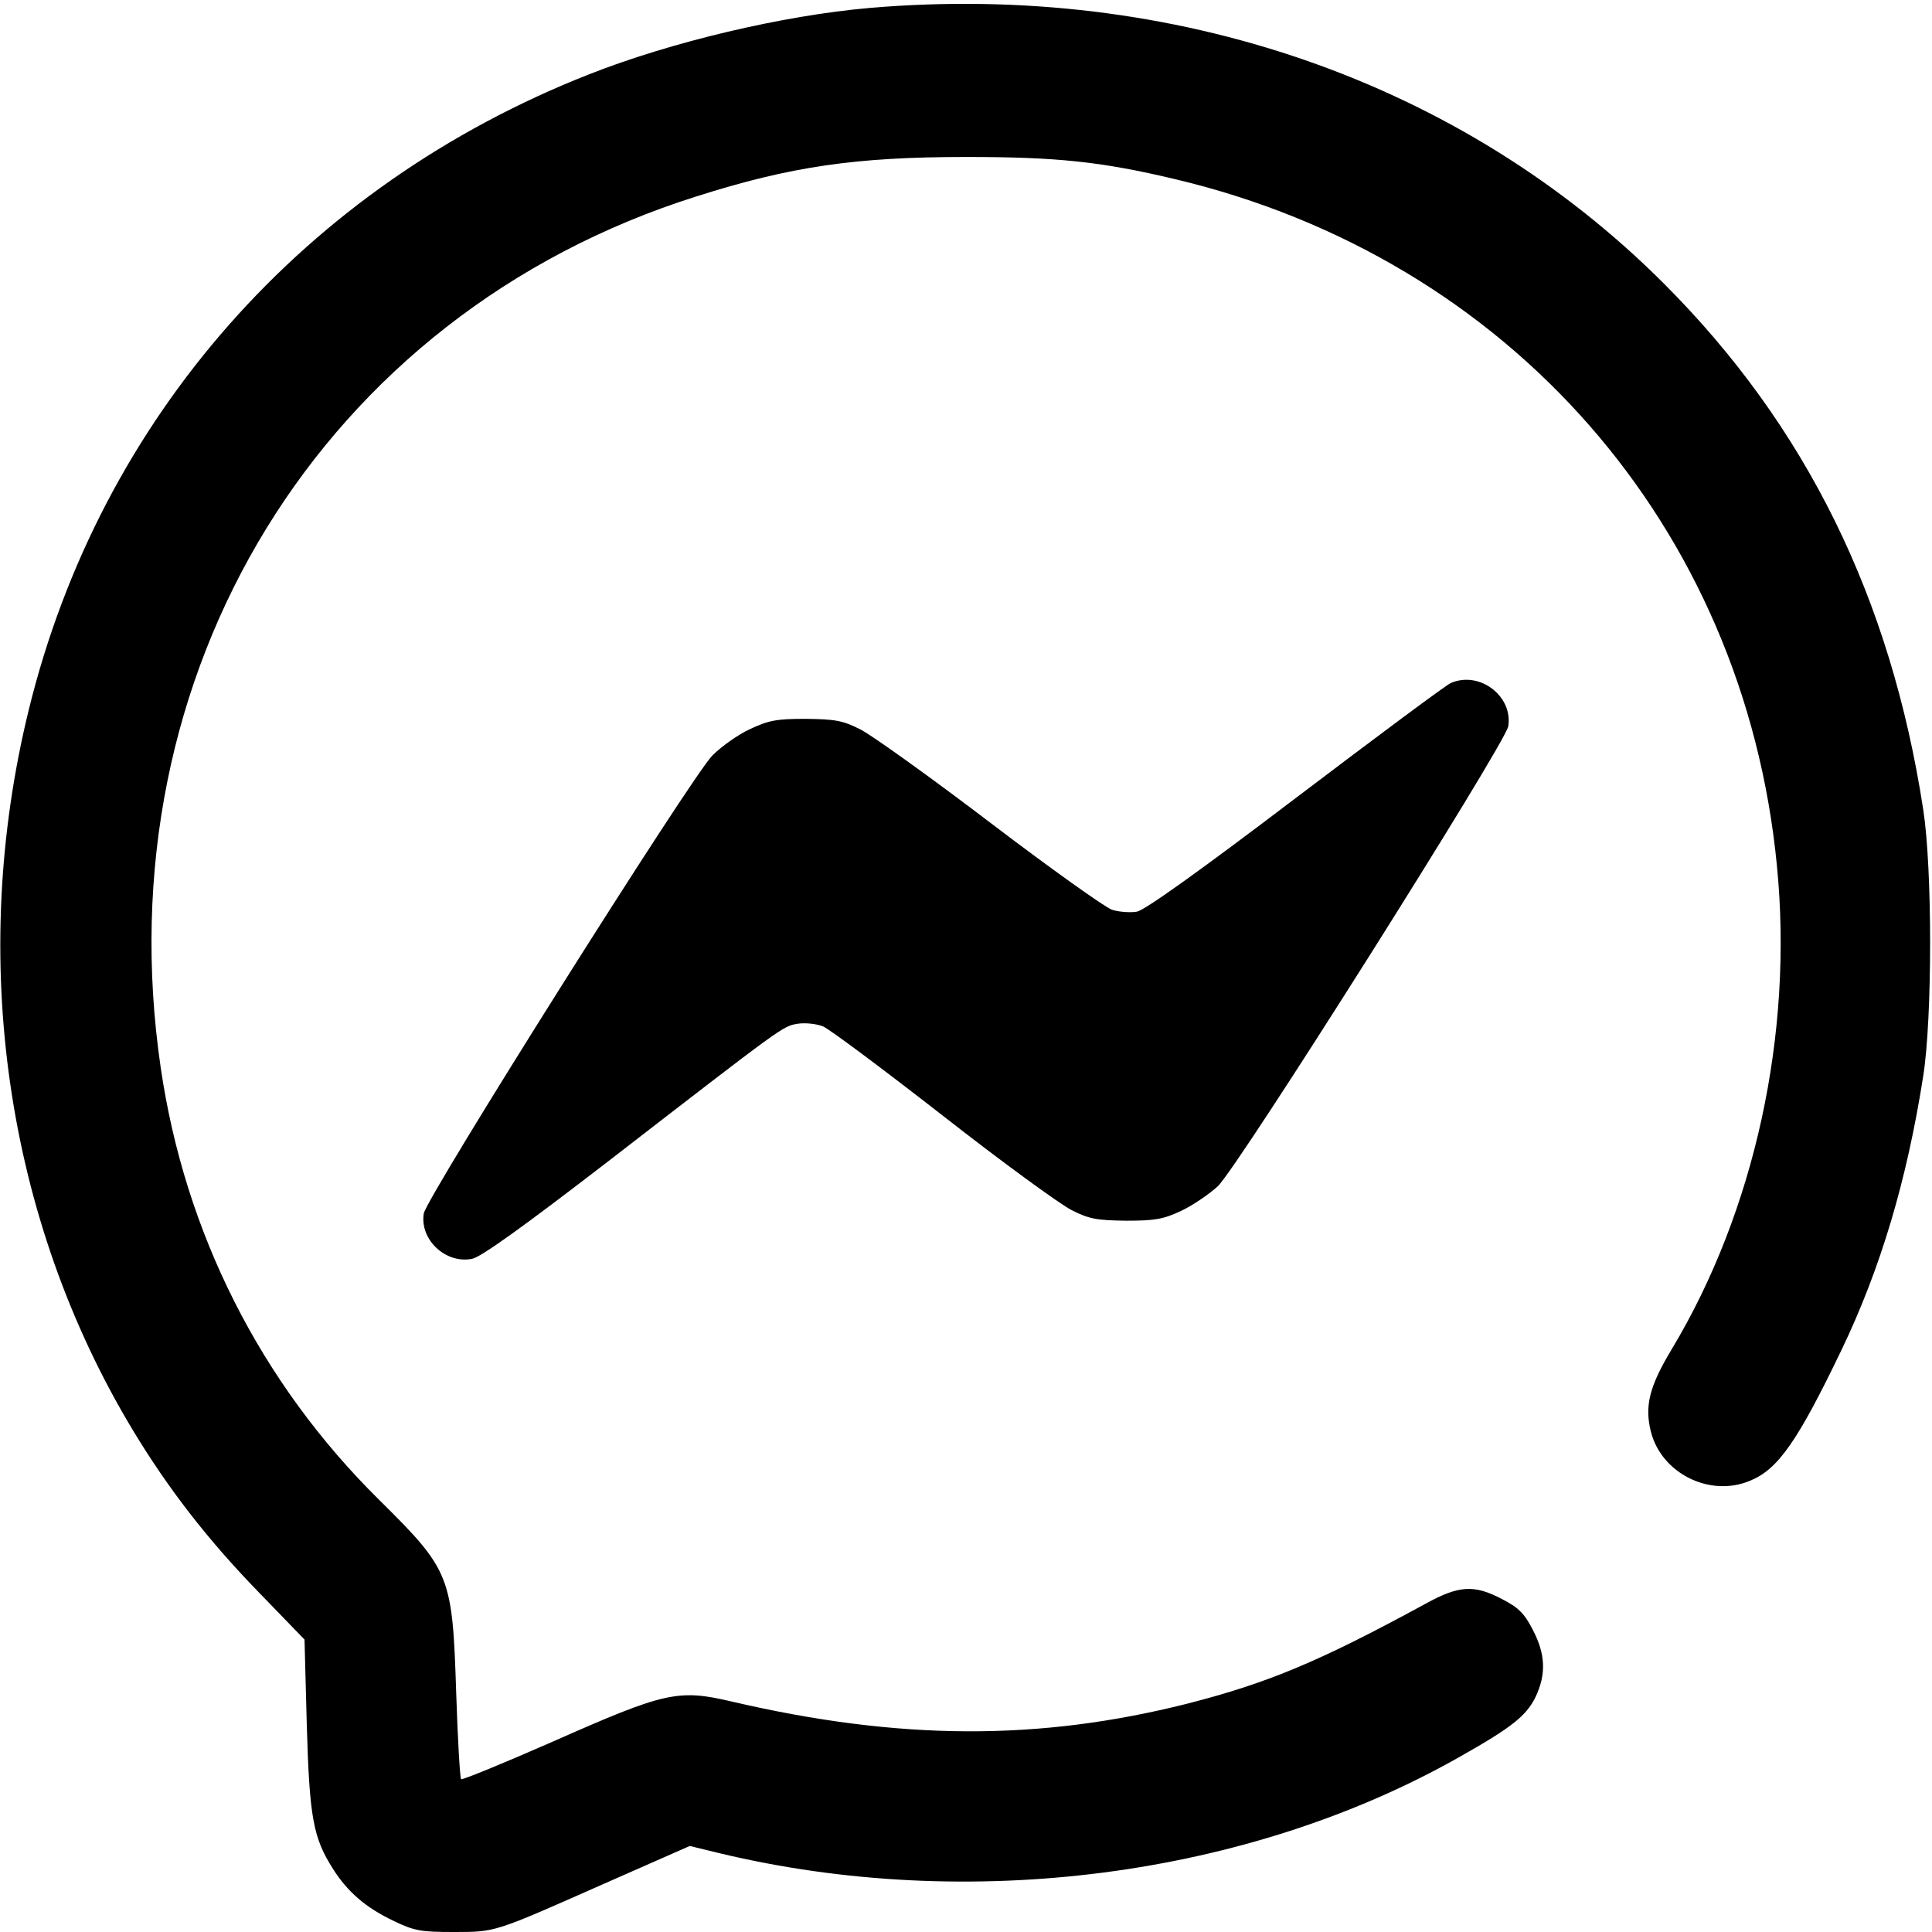
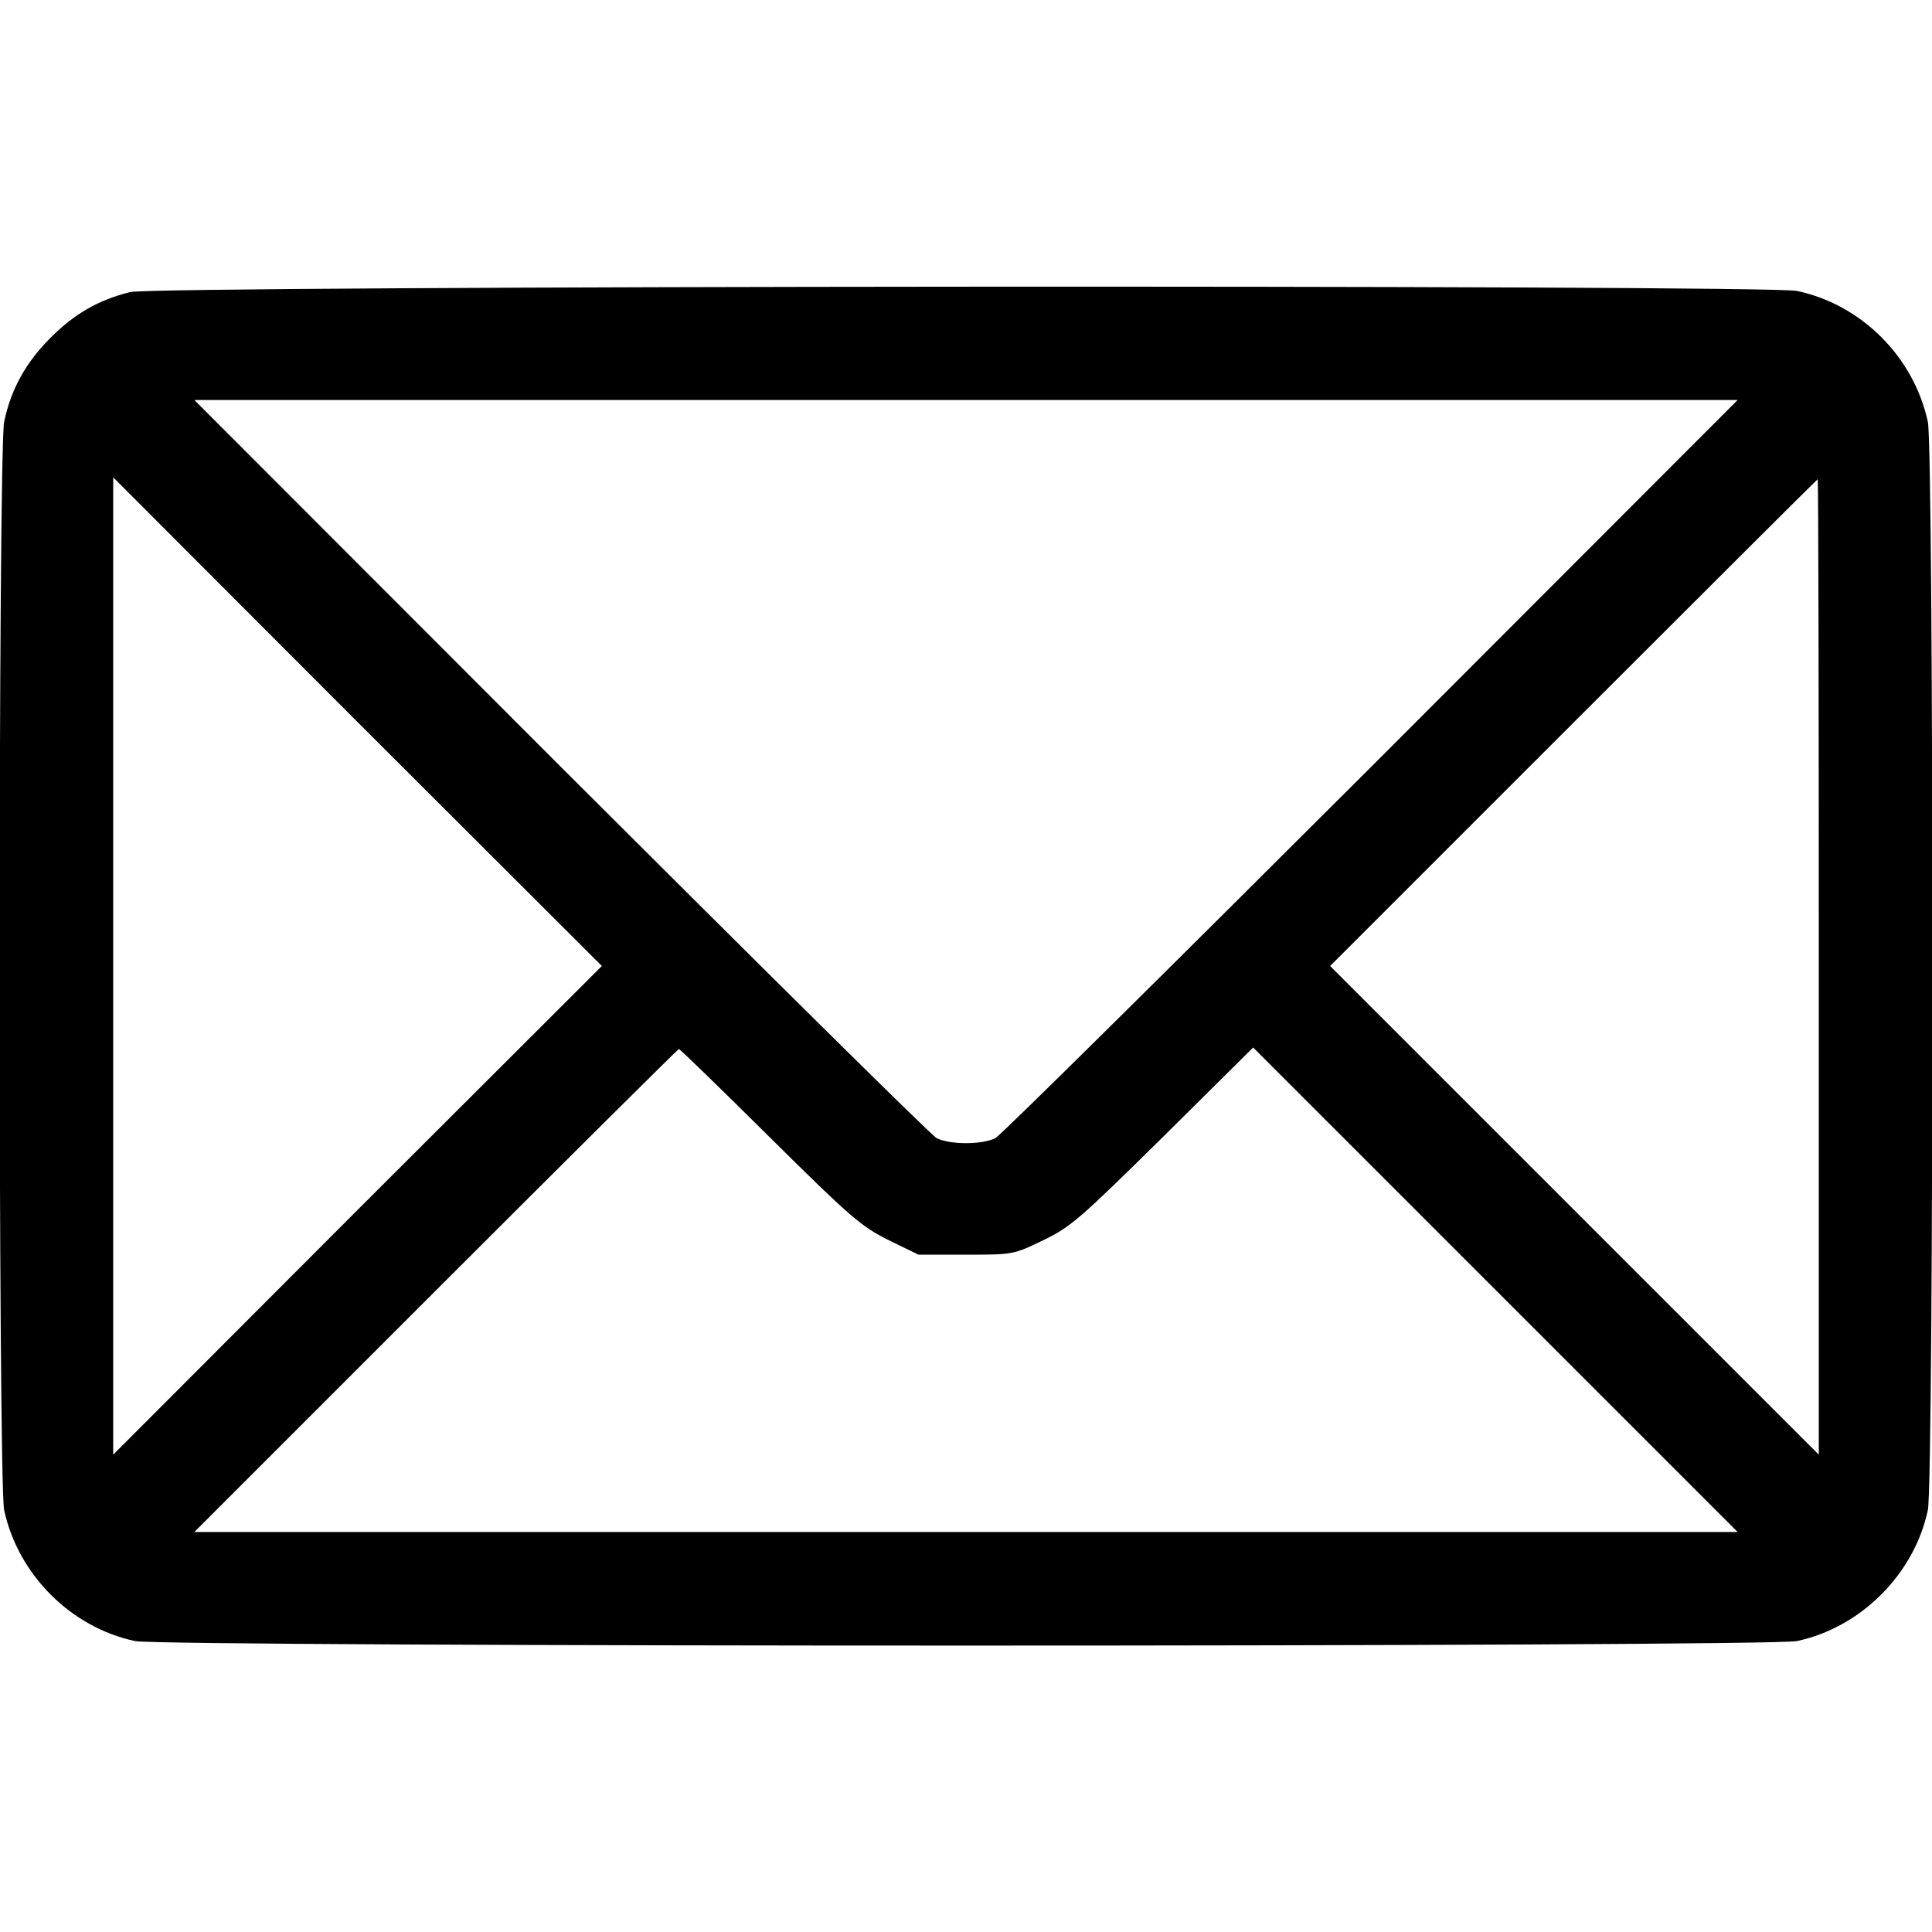
<svg xmlns="http://www.w3.org/2000/svg" version="1.0" width="512pt" height="512pt" viewBox="0 0 512 512" preserveAspectRatio="xMidYMid meet">
  <g transform="translate(0,512) scale(0.1,-0.1)" fill="#000000" stroke="none">
-     <path d="M2305 5099 c-230 -20 -526 -90 -744 -176 -753 -296 -1296 -912 -1485 -1685 -161 -658 -61 -1349 276 -1908 93 -154 197 -289 334 -430 l121 -125 6 -225 c7 -247 17 -300 69 -382 39 -62 88 -104 162 -139 54 -26 72 -29 157 -29 114 0 106 -2 400 128 l227 100 78 -19 c662 -159 1401 -63 1962 255 138 78 176 108 201 158 29 61 27 114 -7 179 -22 43 -38 59 -81 81 -74 39 -114 37 -203 -12 -281 -153 -417 -210 -632 -265 -393 -99 -762 -98 -1208 6 -141 33 -176 25 -472 -106 -132 -58 -242 -103 -244 -100 -3 3 -9 105 -13 228 -10 311 -15 325 -204 512 -315 311 -515 708 -579 1145 -154 1047 428 1996 1418 2309 251 80 424 105 716 105 240 0 358 -12 555 -59 884 -210 1507 -920 1594 -1819 44 -446 -59 -916 -279 -1282 -59 -98 -72 -150 -55 -218 28 -111 157 -175 263 -130 74 30 126 105 241 344 105 218 175 454 218 730 24 155 24 546 0 703 -86 562 -311 1019 -688 1396 -535 535 -1297 799 -2104 730z" />
-     <path d="M3845 3310 c-11 -4 -195 -141 -410 -304 -254 -193 -401 -298 -422 -302 -17 -3 -47 -1 -66 5 -18 6 -164 110 -323 231 -159 121 -314 232 -344 247 -47 24 -68 27 -145 28 -77 0 -98 -4 -147 -27 -31 -14 -76 -46 -100 -70 -55 -55 -758 -1171 -765 -1214 -11 -69 58 -134 128 -120 23 4 137 86 359 257 472 365 464 359 504 366 20 3 49 0 67 -7 17 -7 160 -114 318 -237 157 -123 311 -235 341 -250 47 -24 68 -27 145 -28 76 0 98 4 145 26 30 14 74 44 97 65 53 49 762 1173 770 1219 13 80 -76 148 -152 115z" />
+     <path d="M345 4346 c-84 -21 -147 -57 -211 -121 -65 -65 -105 -136 -123 -223 -16 -76 -16 -2810 0 -2884 37 -171 177 -311 347 -347 75 -16 4329 -16 4404 0 170 36 311 178 347 347 16 76 16 2810 0 2884 -37 172 -176 311 -347 347 -81 17 -4349 14 -4417 -3z m3290 -1257 c-534 -533 -982 -977 -997 -985 -35 -18 -121 -18 -156 0 -15 8 -463 452 -997 985 l-970 971 2045 0 2045 0 -970 -971z m-2688 -1176 l-647 -648 0 1295 0 1295 647 -648 648 -647 -648 -647z m3873 645 l0 -1293 -647 647 -648 648 645 645 c355 355 646 645 647 645 2 0 3 -582 3 -1292z m-2781 -451 c215 -213 243 -237 315 -273 l80 -39 125 0 c125 0 127 0 205 38 73 35 96 55 318 274 l239 237 642 -642 642 -642 -2045 0 -2045 0 640 640 c352 352 642 640 644 640 3 0 111 -105 240 -233z" />
  </g>
</svg>
